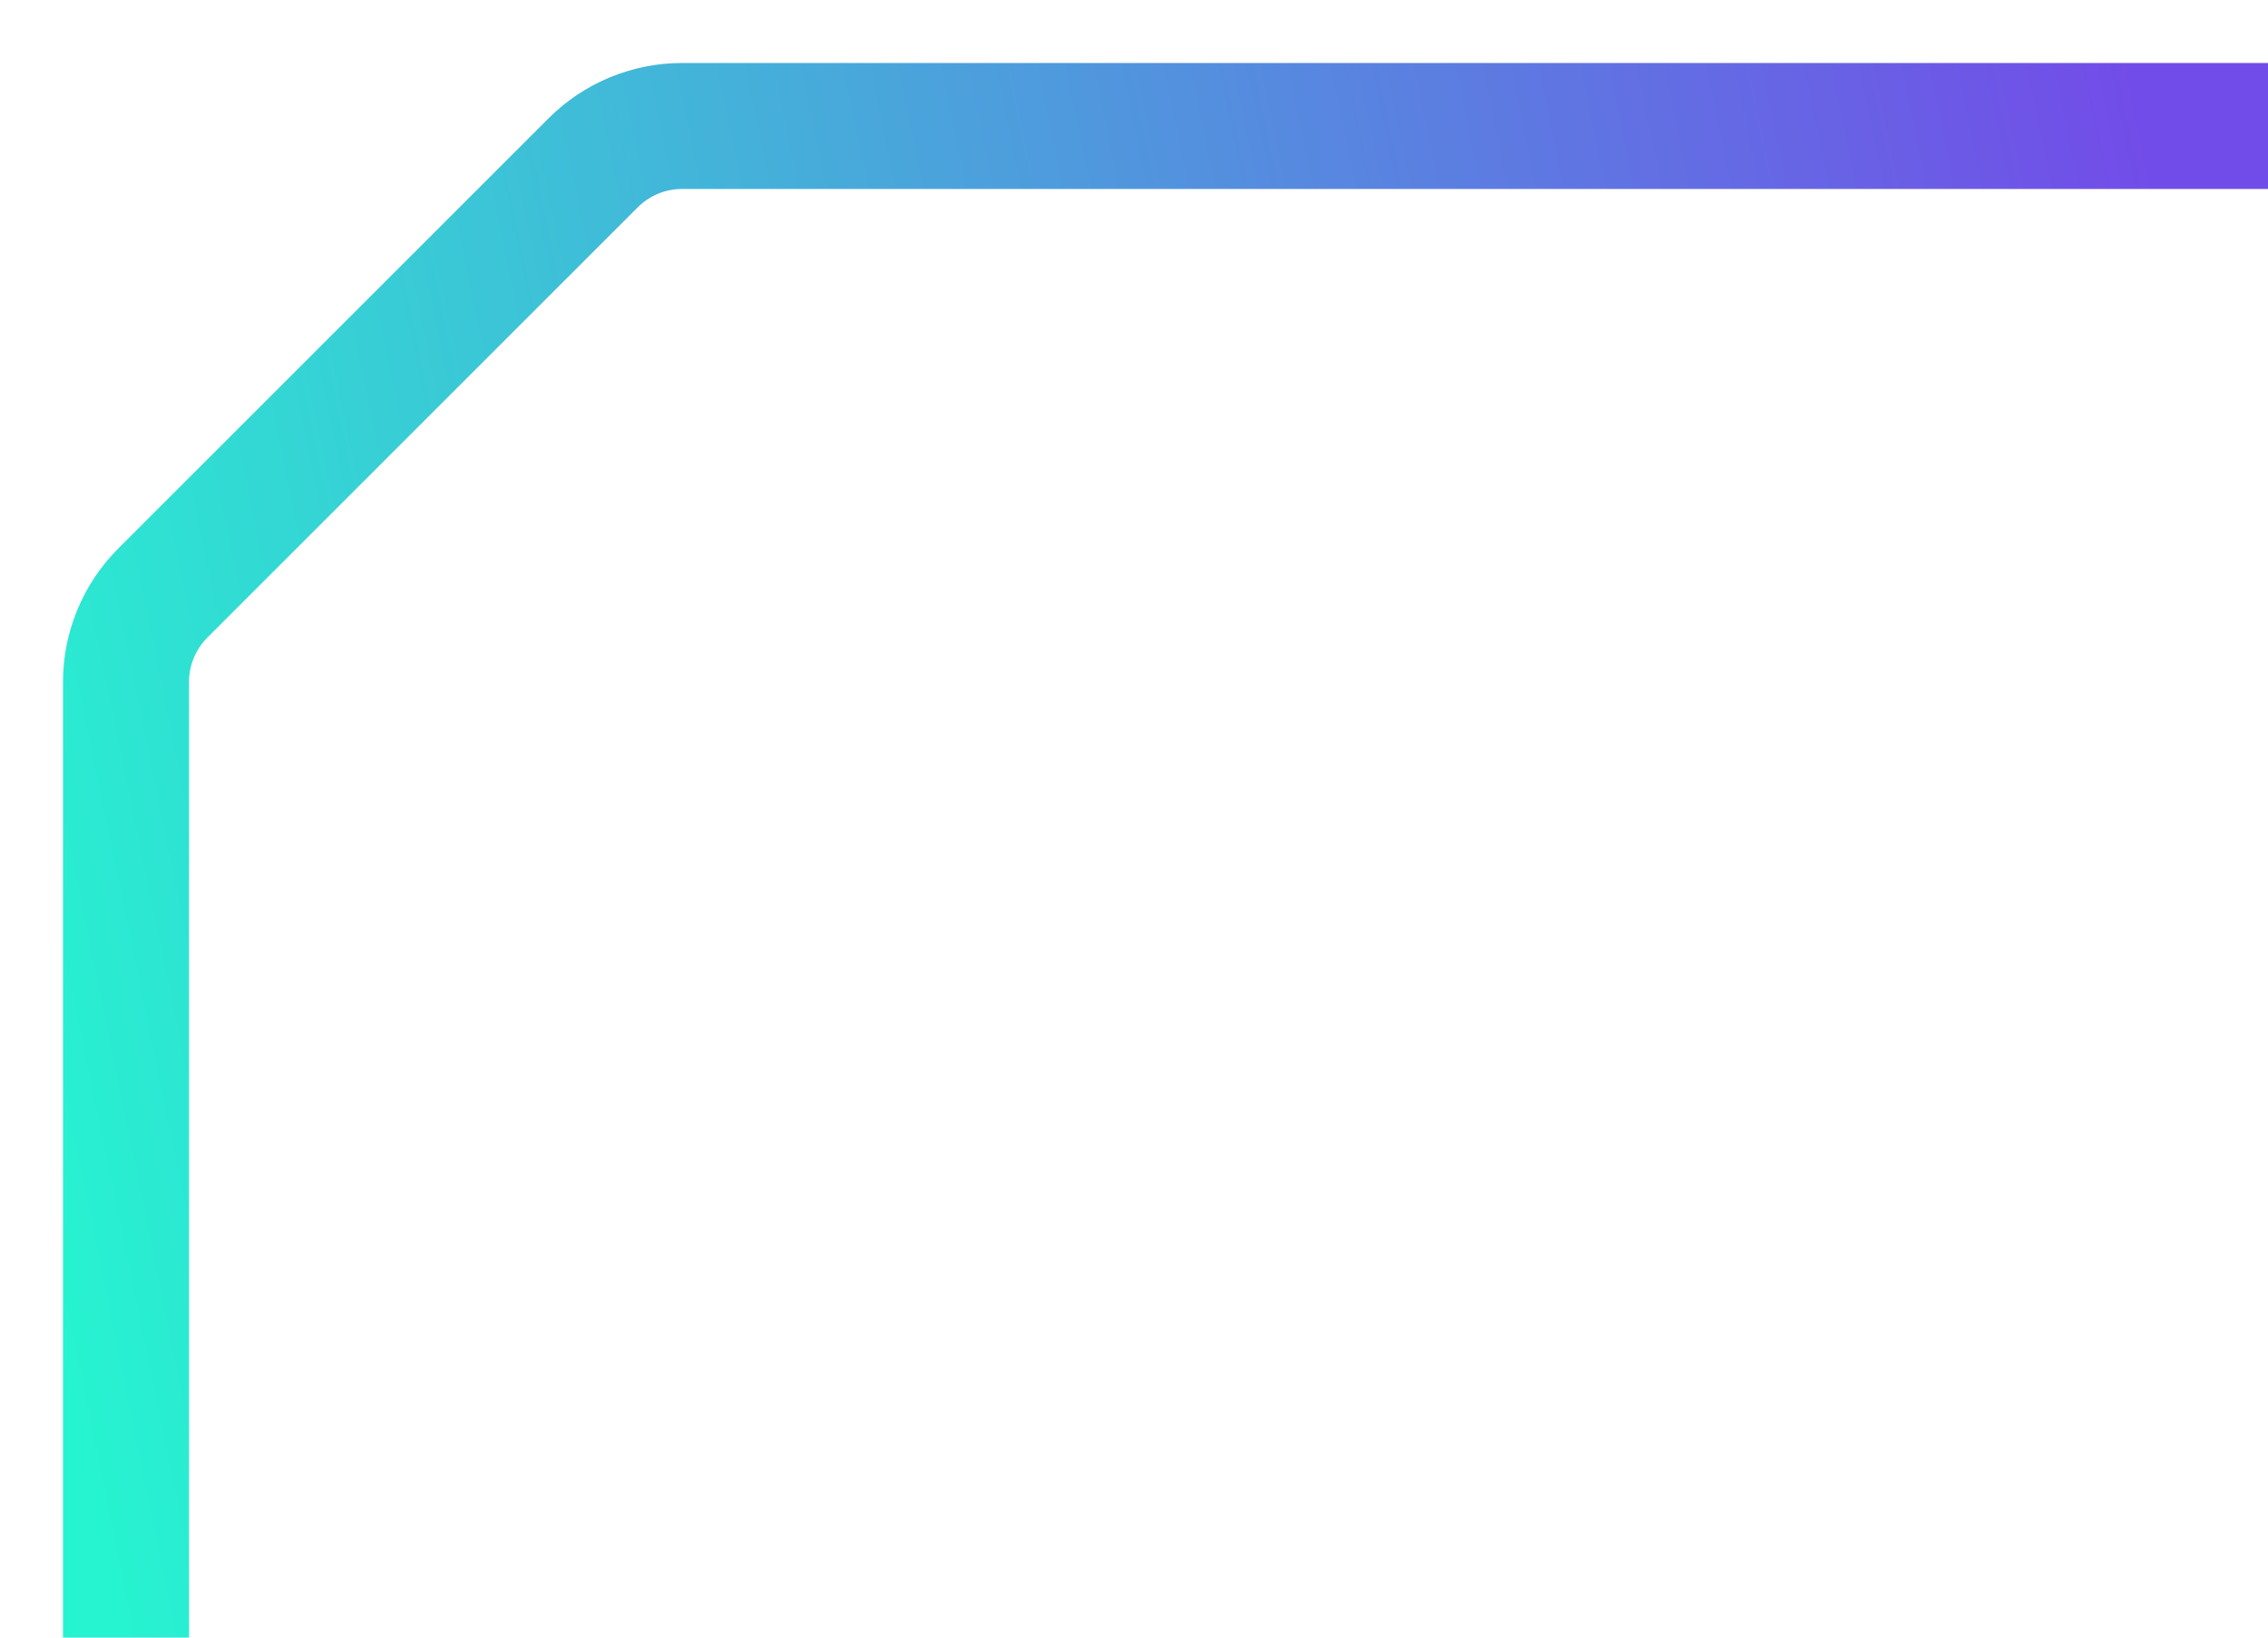
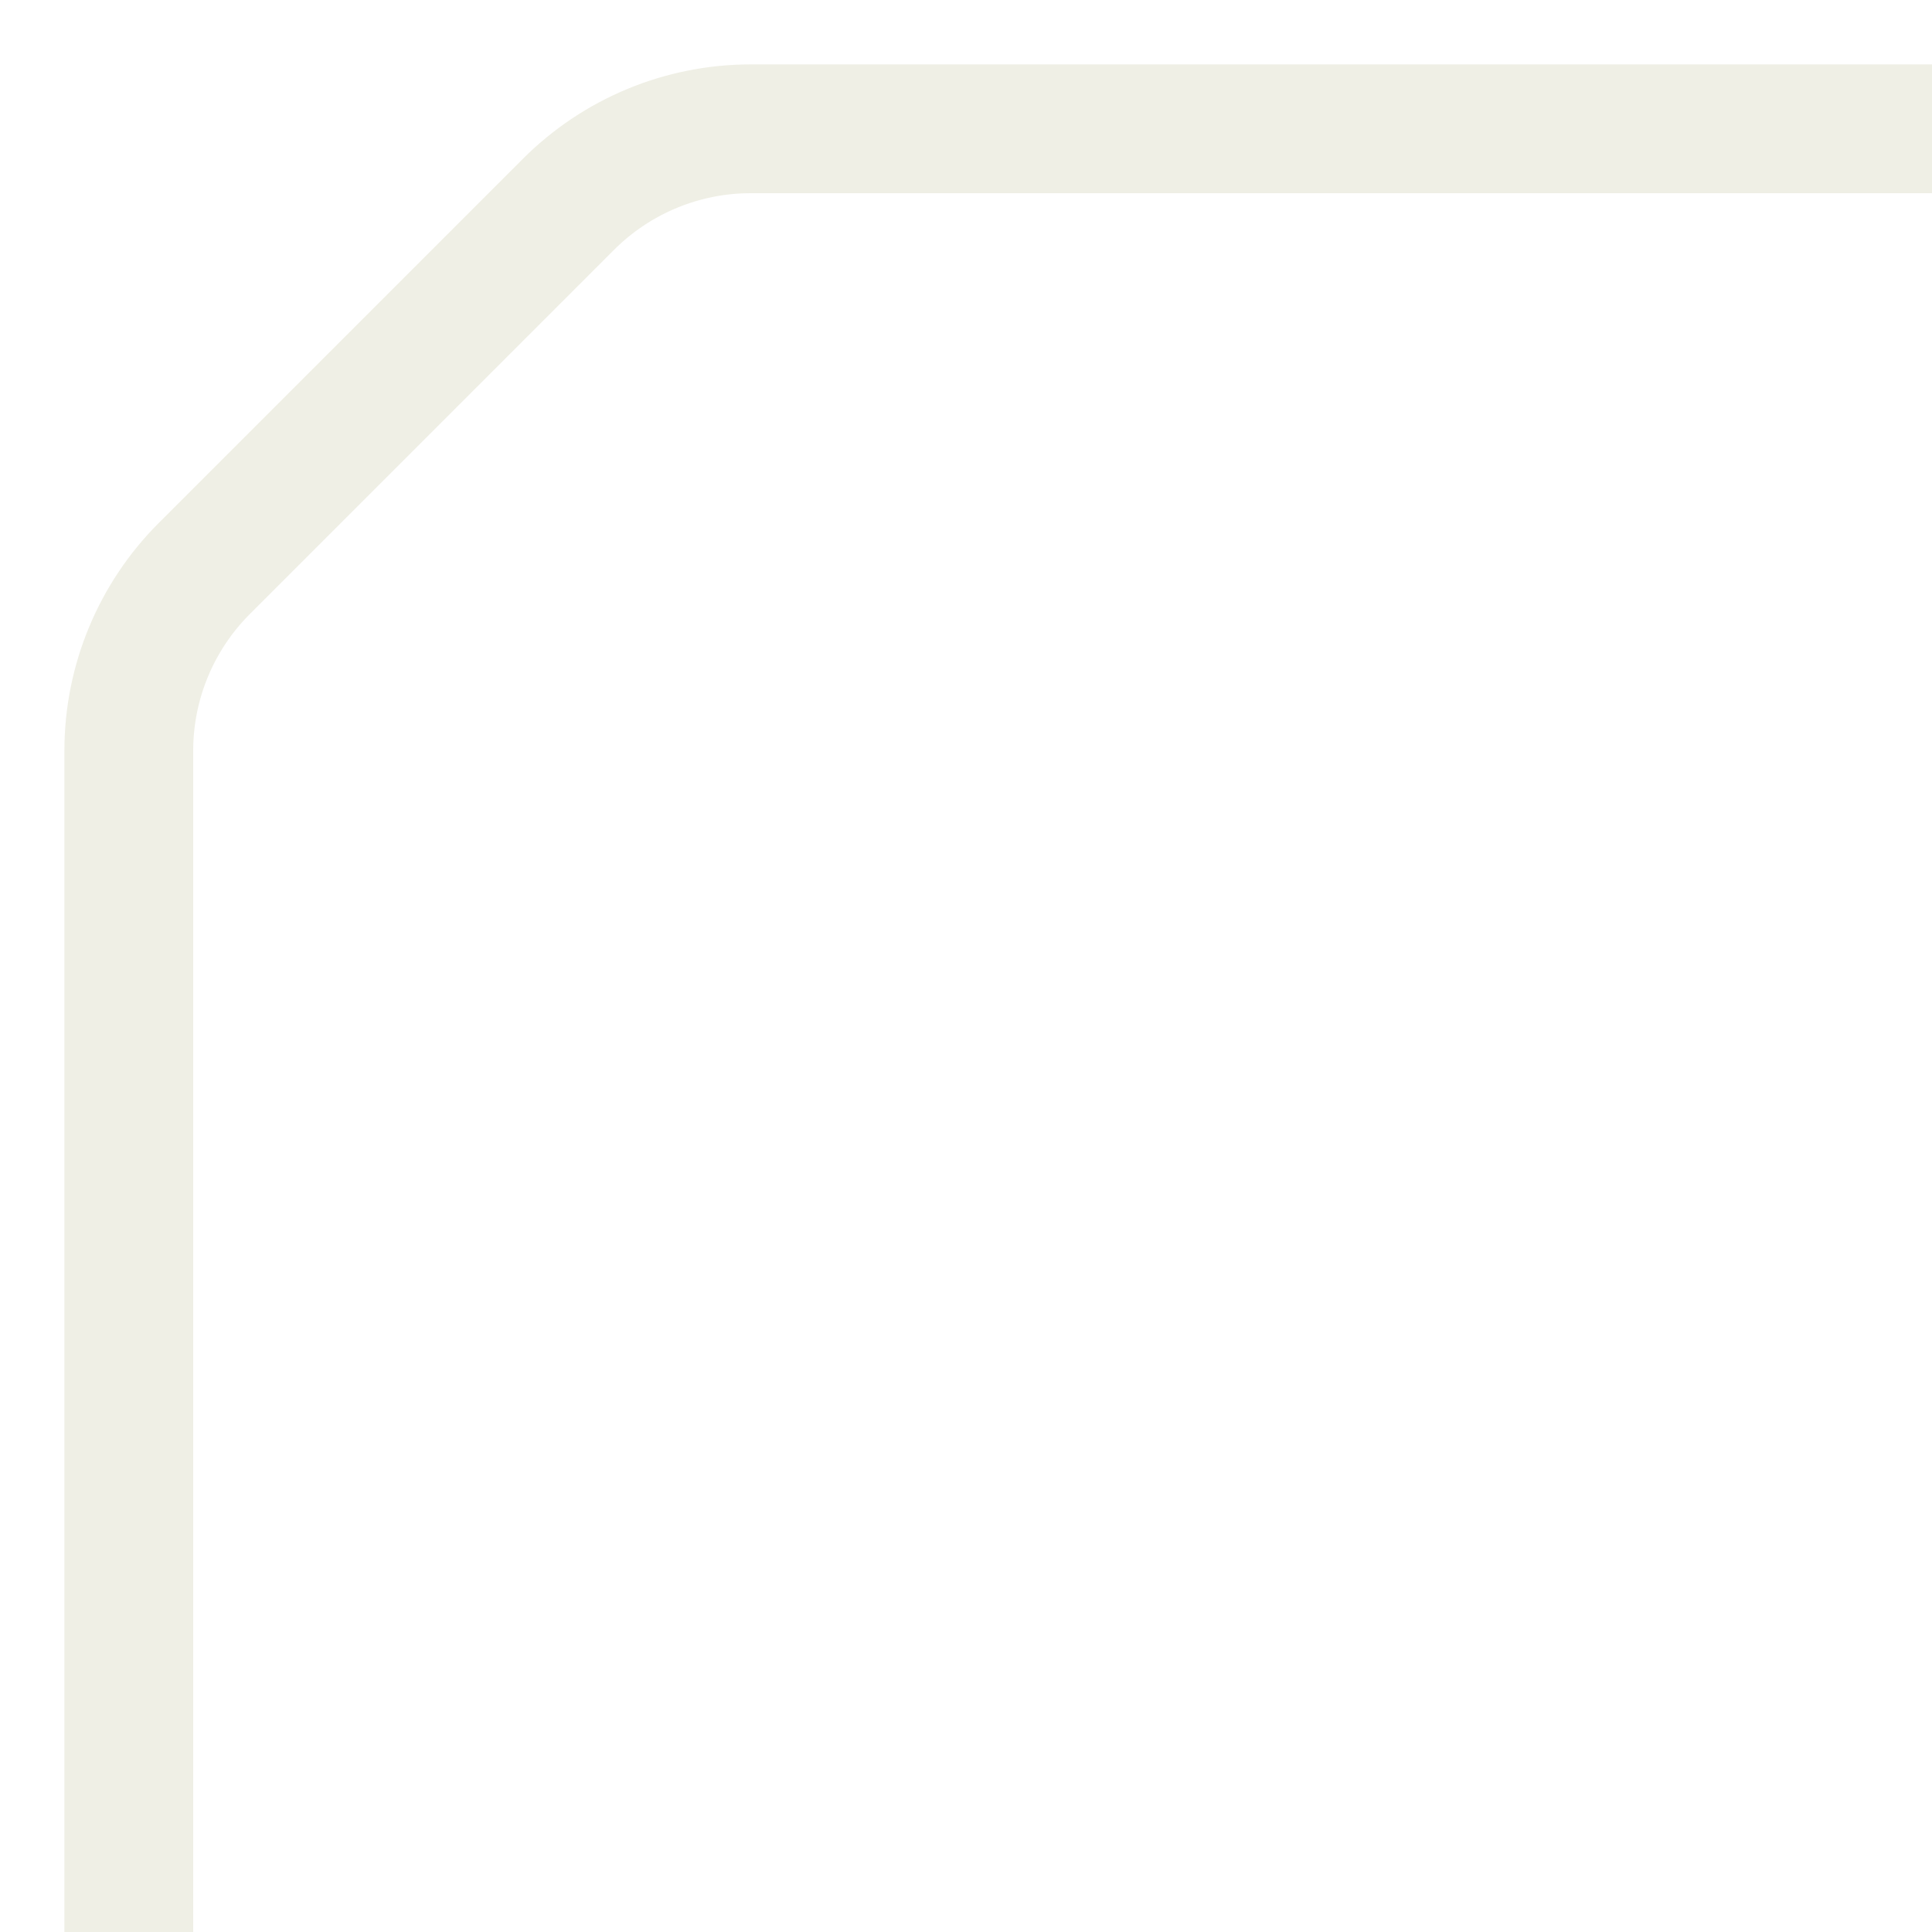
- <svg xmlns="http://www.w3.org/2000/svg" width="18" height="13" viewBox="0 0 18 13" fill="none">
-   <path d="M1 13V5.414C1 5.149 1.105 4.895 1.293 4.707L4.707 1.293C4.895 1.105 5.149 1 5.414 1H18" stroke="url(#paint0_linear_2363_1481)" />
-   <defs>
-     <linearGradient id="paint0_linear_2363_1481" x1="16.5" y1="-1.5" x2="-2.105" y2="2.324" gradientUnits="userSpaceOnUse">
-       <stop stop-color="#724CE8" />
-       <stop offset="0.958" stop-color="#26F4D0" />
-     </linearGradient>
-   </defs>
+ <svg xmlns="http://www.w3.org/2000/svg" width="15" height="15" viewBox="0 0 15 15" fill="none">
+   <path d="M1 15V5.828C1 5.298 1.211 4.789 1.586 4.414L4.414 1.586C4.789 1.211 5.298 1 5.828 1H15" stroke="#EFEFE5" />
</svg>
